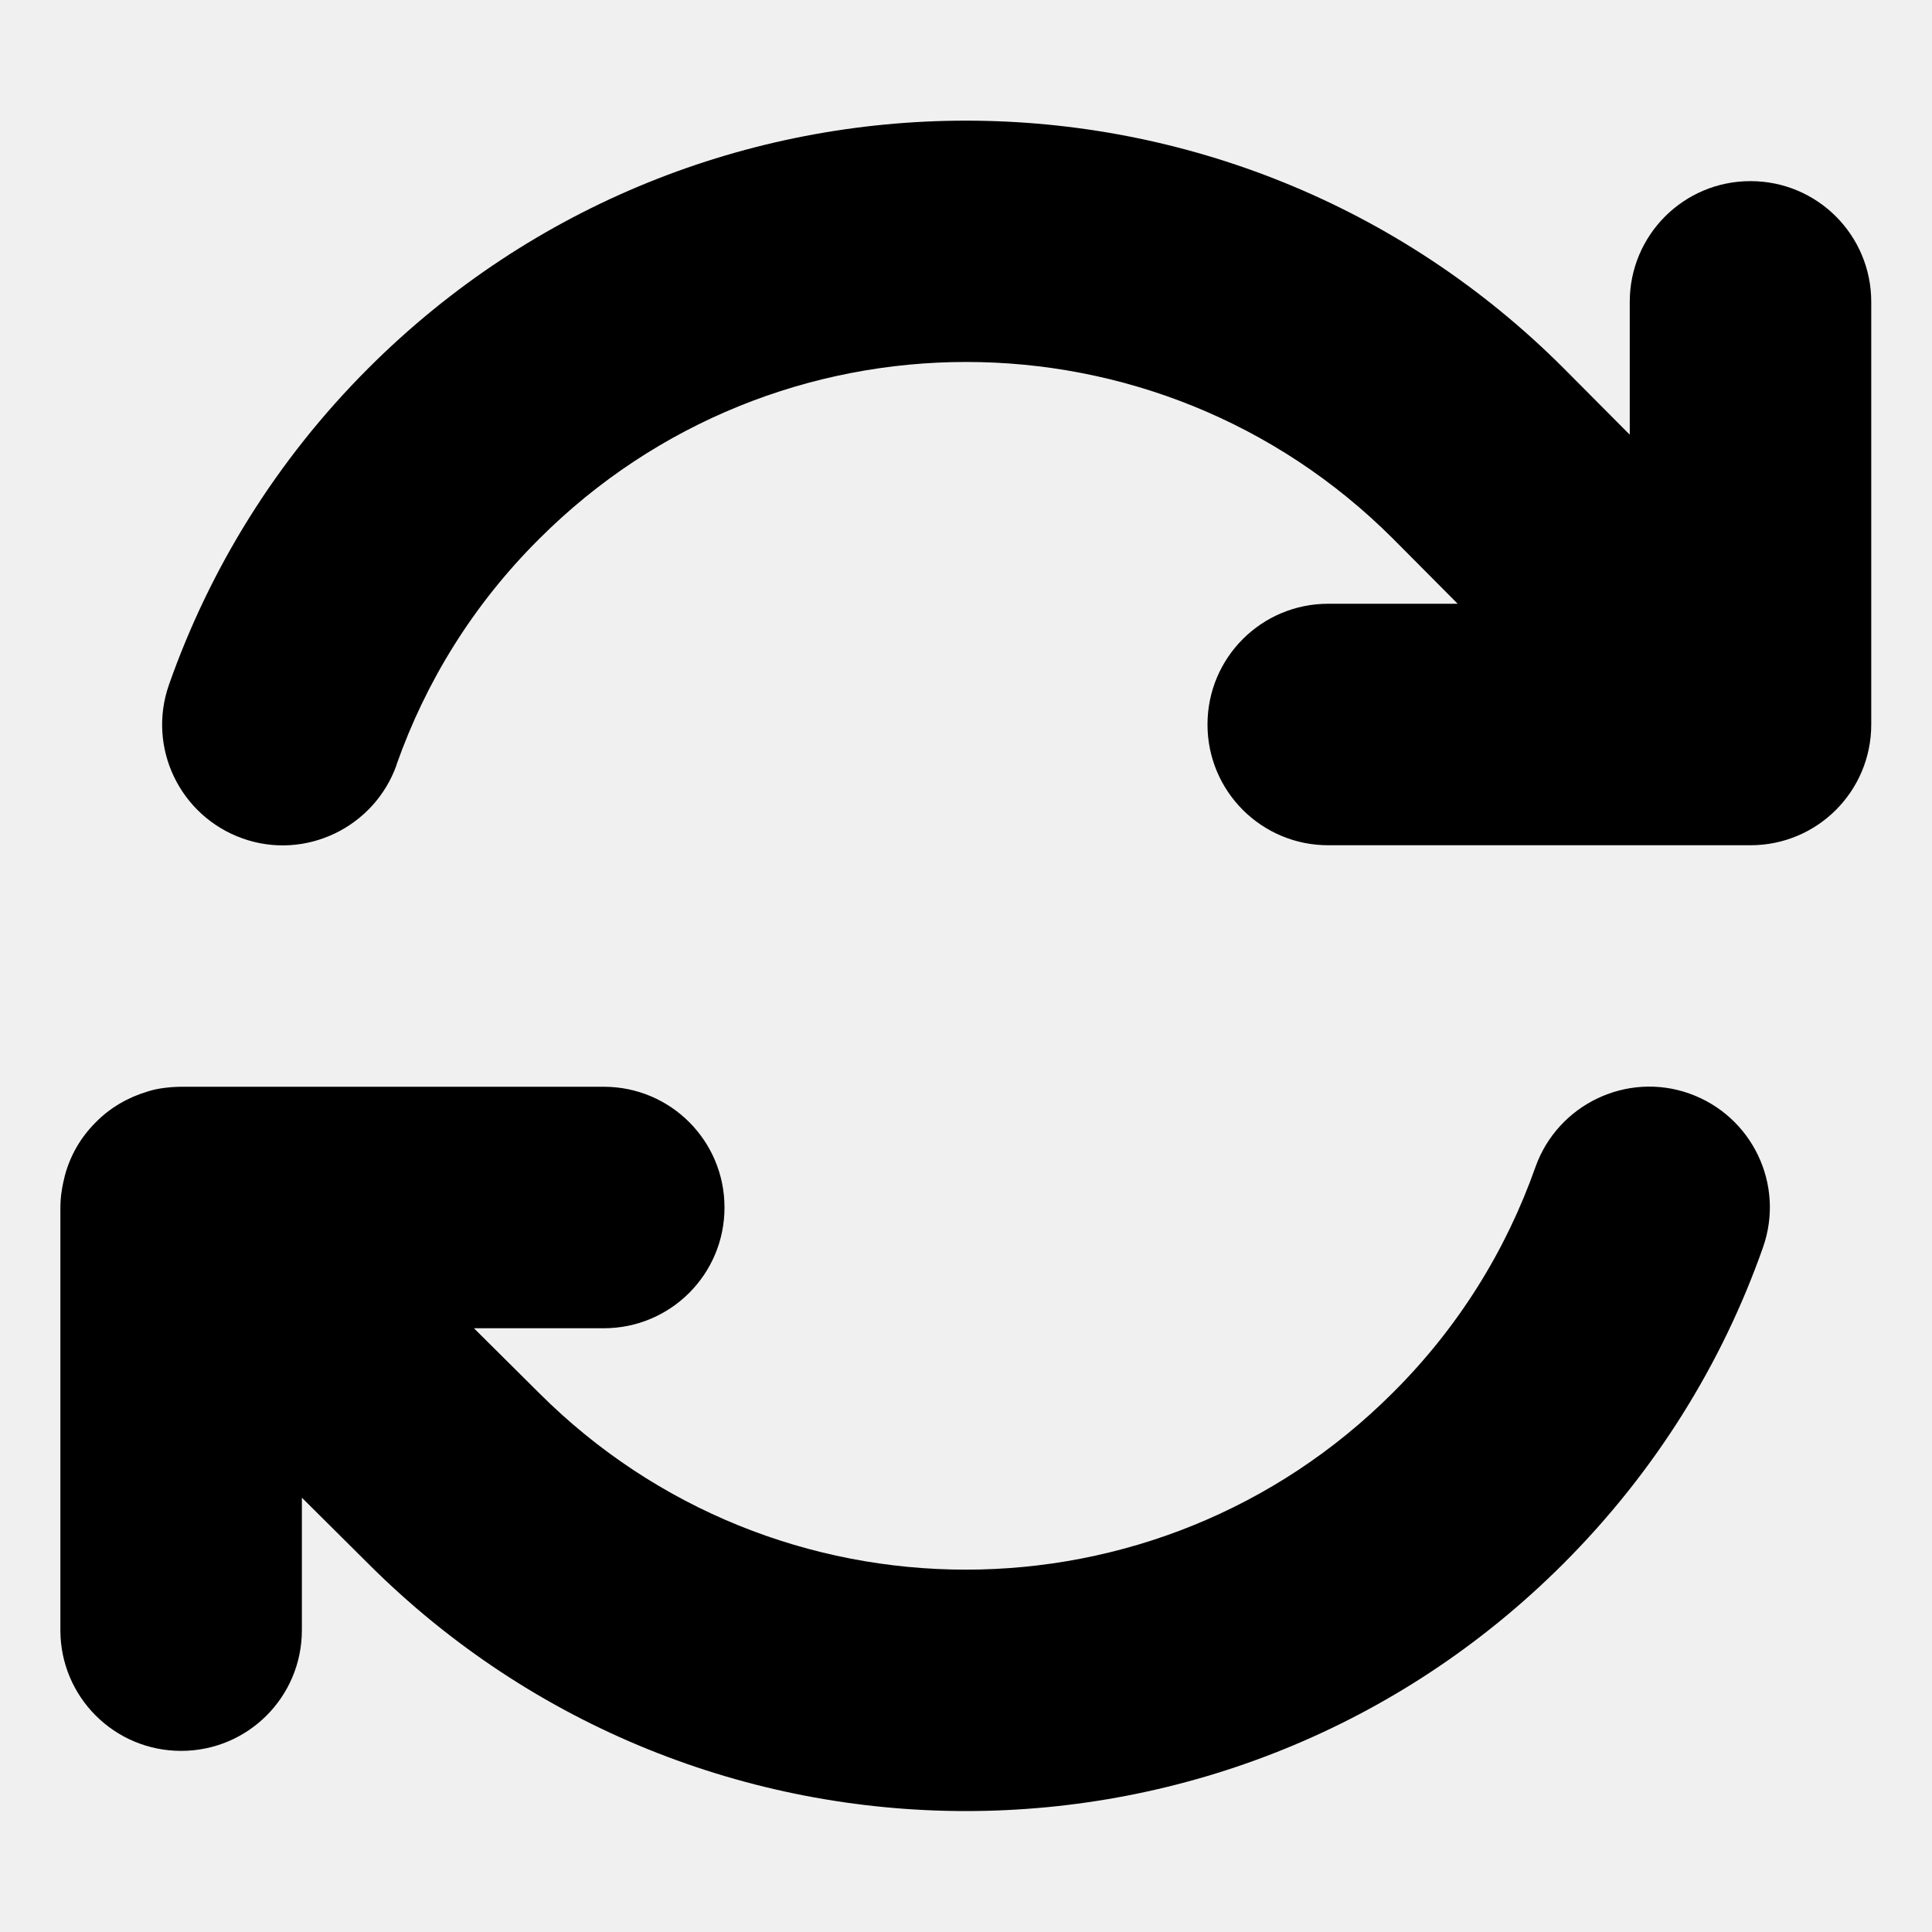
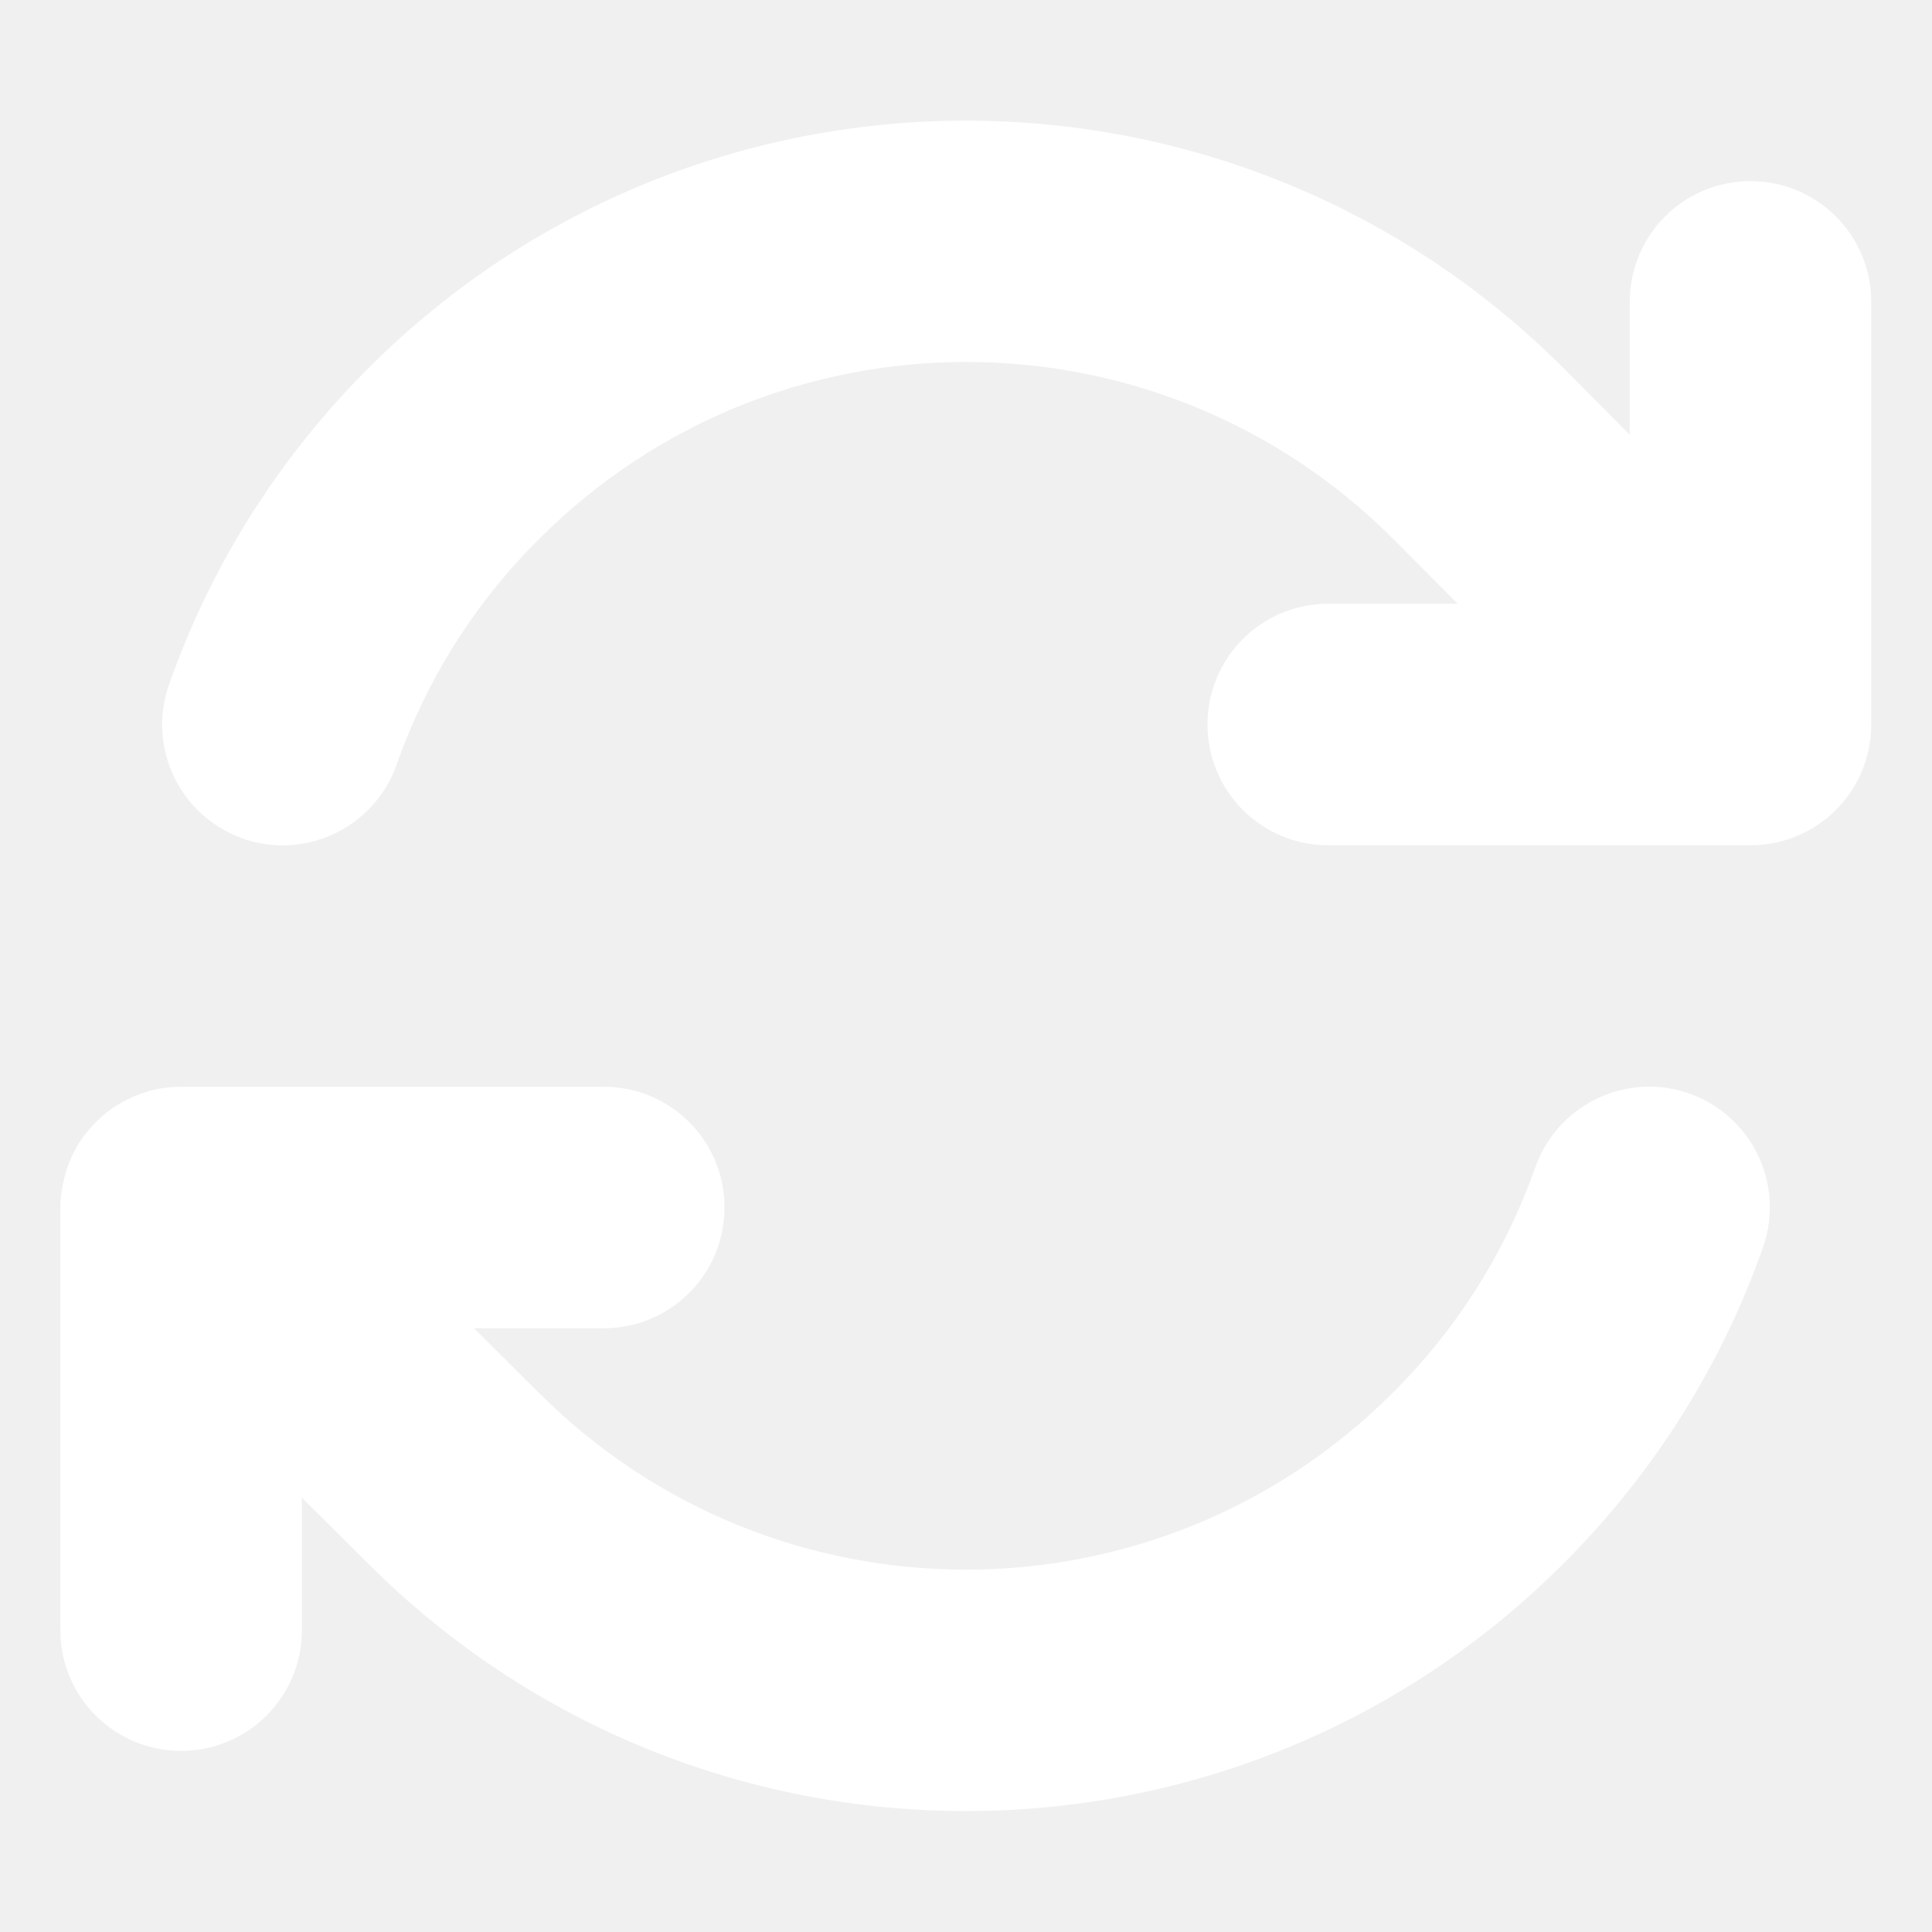
- <svg xmlns="http://www.w3.org/2000/svg" viewBox="0 0 512 512">
+ <svg xmlns="http://www.w3.org/2000/svg" fill="#fff" width="15px" height="15px" viewBox="0 0 512 512">
  <path d="M105.1 202.6c7.7-21.8 20.2-42.3 37.8-59.8c62.5-62.5 163.8-62.5 226.3 0L386.3 160 352 160c-17.7 0-32 14.3-32 32s14.3 32 32 32l111.5 0c0 0 0 0 0 0l.4 0c17.7 0 32-14.3 32-32l0-112c0-17.7-14.3-32-32-32s-32 14.3-32 32l0 35.2L414.4 97.6c-87.5-87.5-229.3-87.5-316.8 0C73.2 122 55.6 150.7 44.8 181.4c-5.9 16.7 2.9 34.9 19.5 40.8s34.9-2.9 40.8-19.5zM39 289.3c-5 1.5-9.8 4.2-13.7 8.2c-4 4-6.7 8.8-8.1 14c-.3 1.2-.6 2.5-.8 3.8c-.3 1.7-.4 3.4-.4 5.1L16 432c0 17.7 14.3 32 32 32s32-14.3 32-32l0-35.1 17.6 17.5c0 0 0 0 0 0c87.5 87.4 229.3 87.4 316.7 0c24.4-24.4 42.1-53.1 52.9-83.8c5.9-16.7-2.9-34.9-19.5-40.8s-34.9 2.9-40.8 19.5c-7.7 21.8-20.2 42.3-37.8 59.8c-62.5 62.5-163.8 62.5-226.3 0l-.1-.1L125.6 352l34.4 0c17.7 0 32-14.3 32-32s-14.3-32-32-32L48.4 288c-1.6 0-3.2 .1-4.8 .3s-3.1 .5-4.6 1z" />
</svg>
